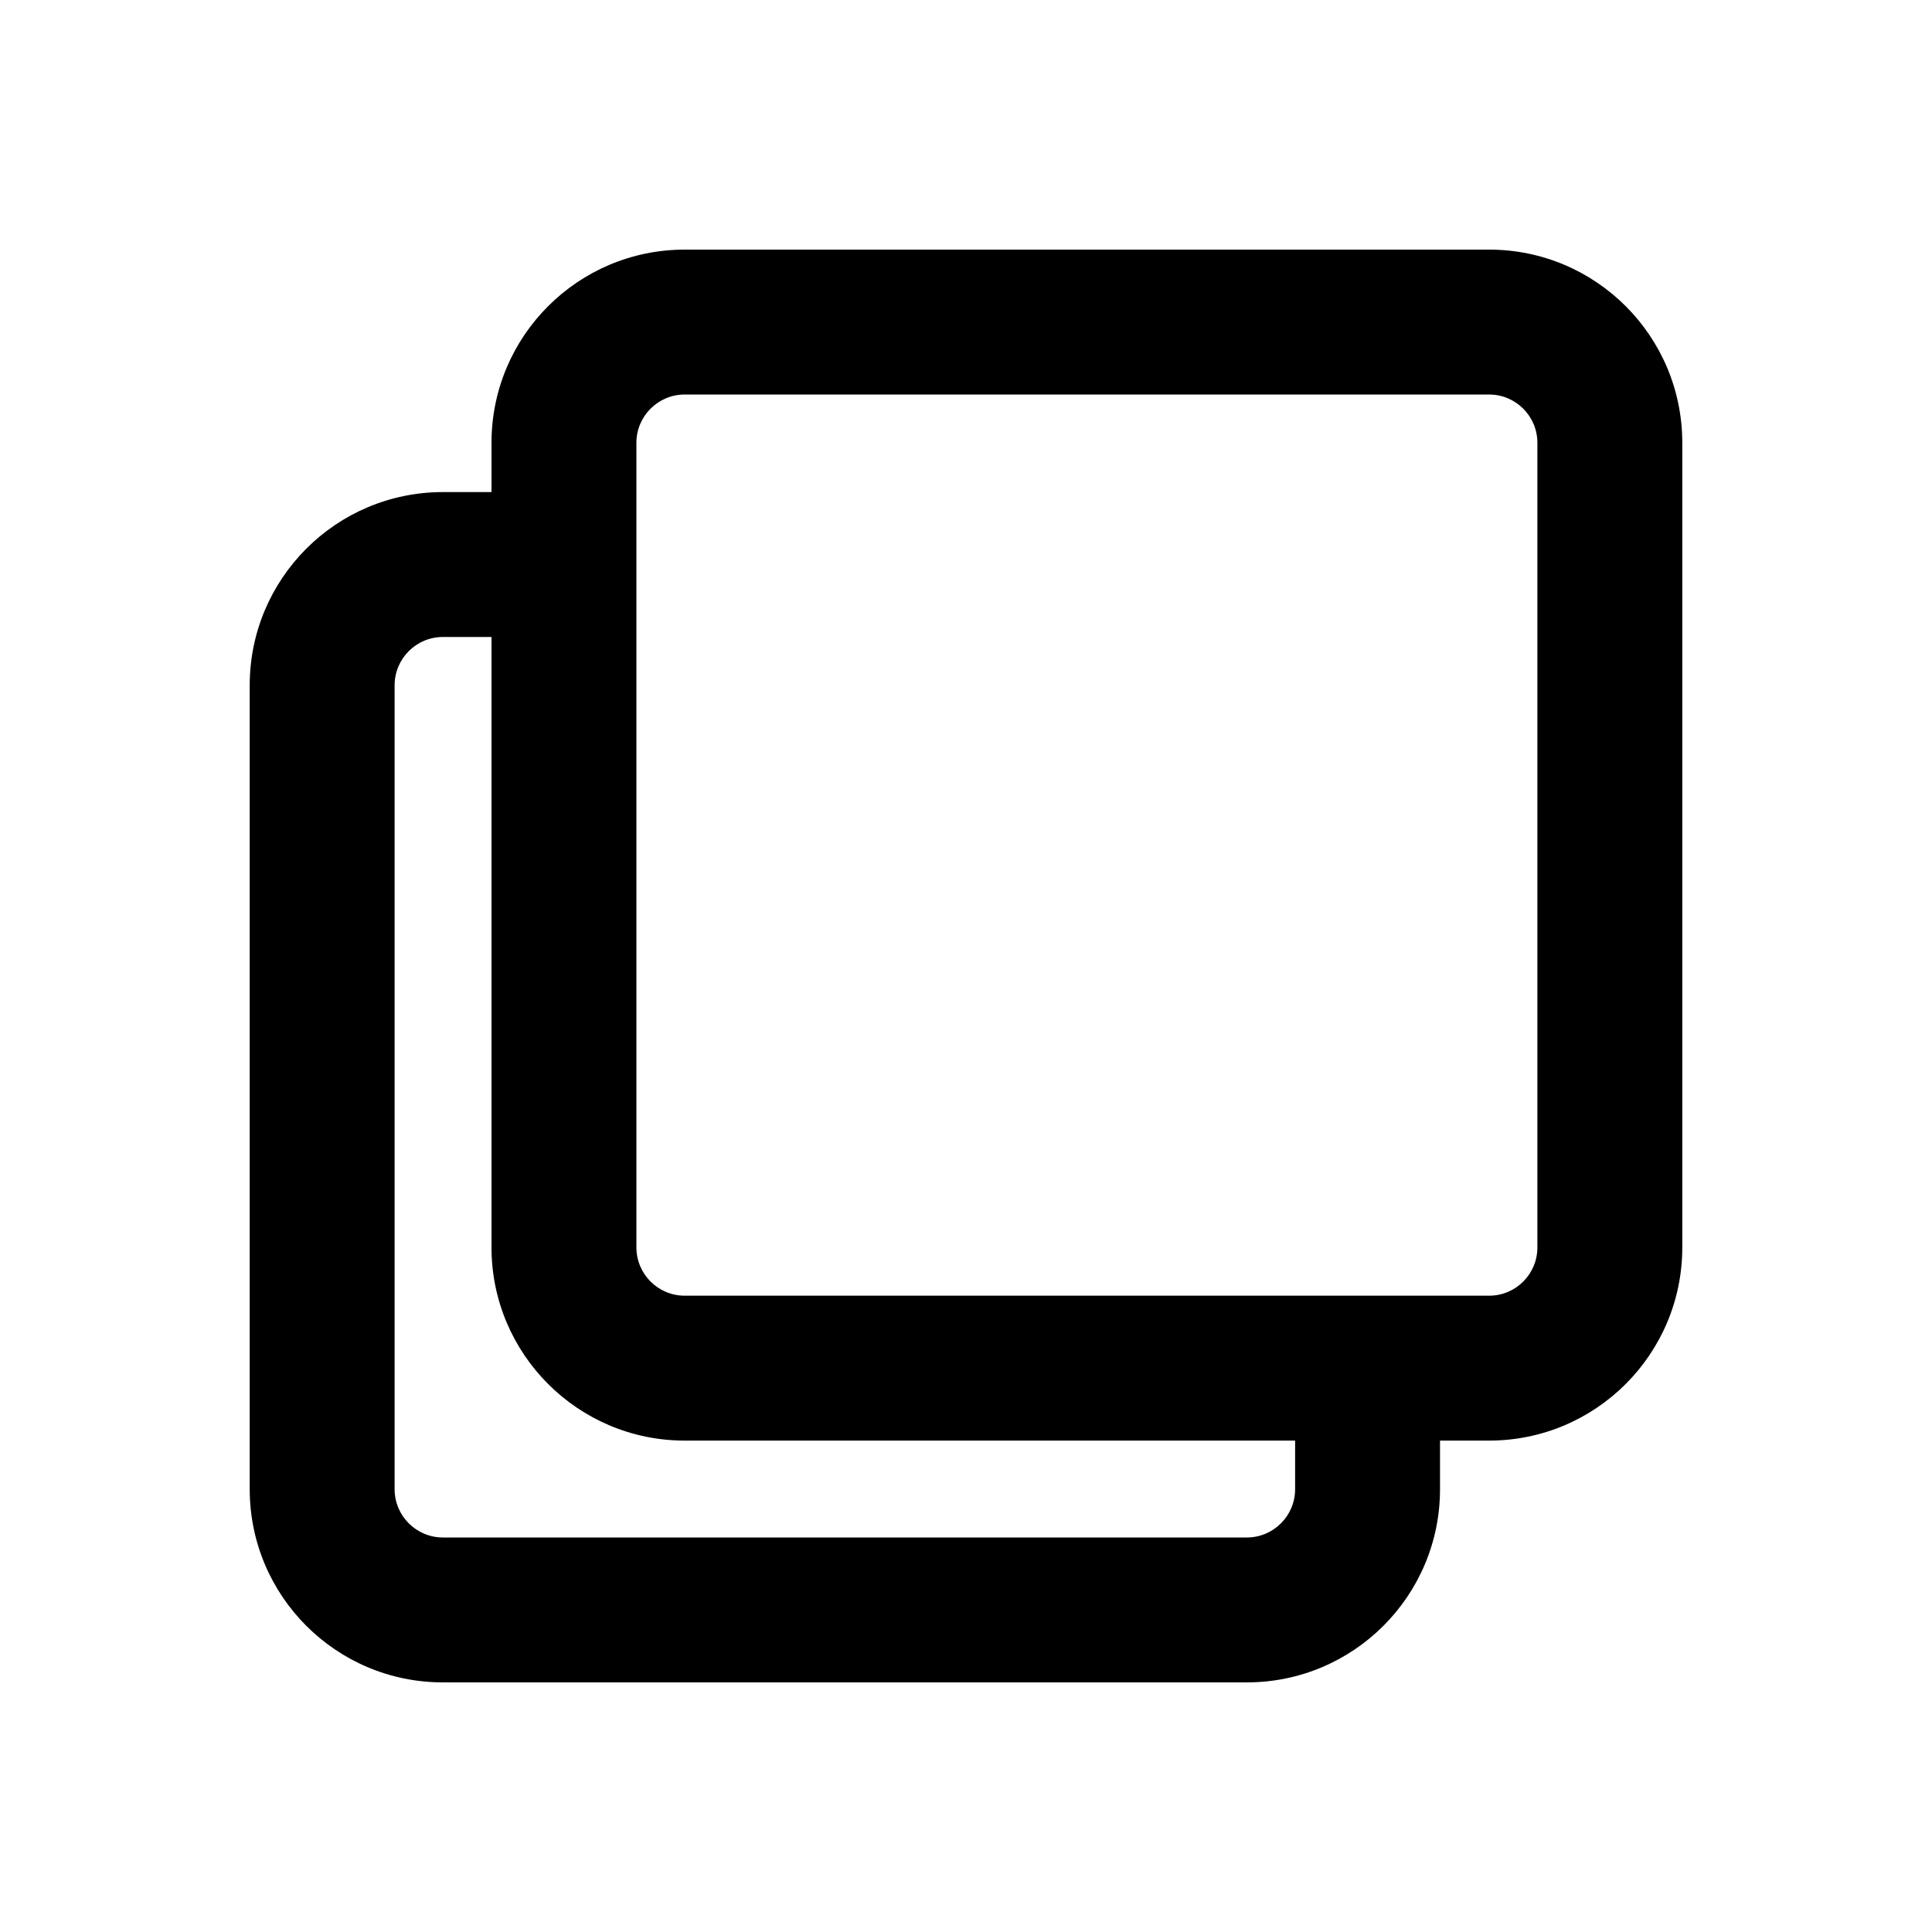
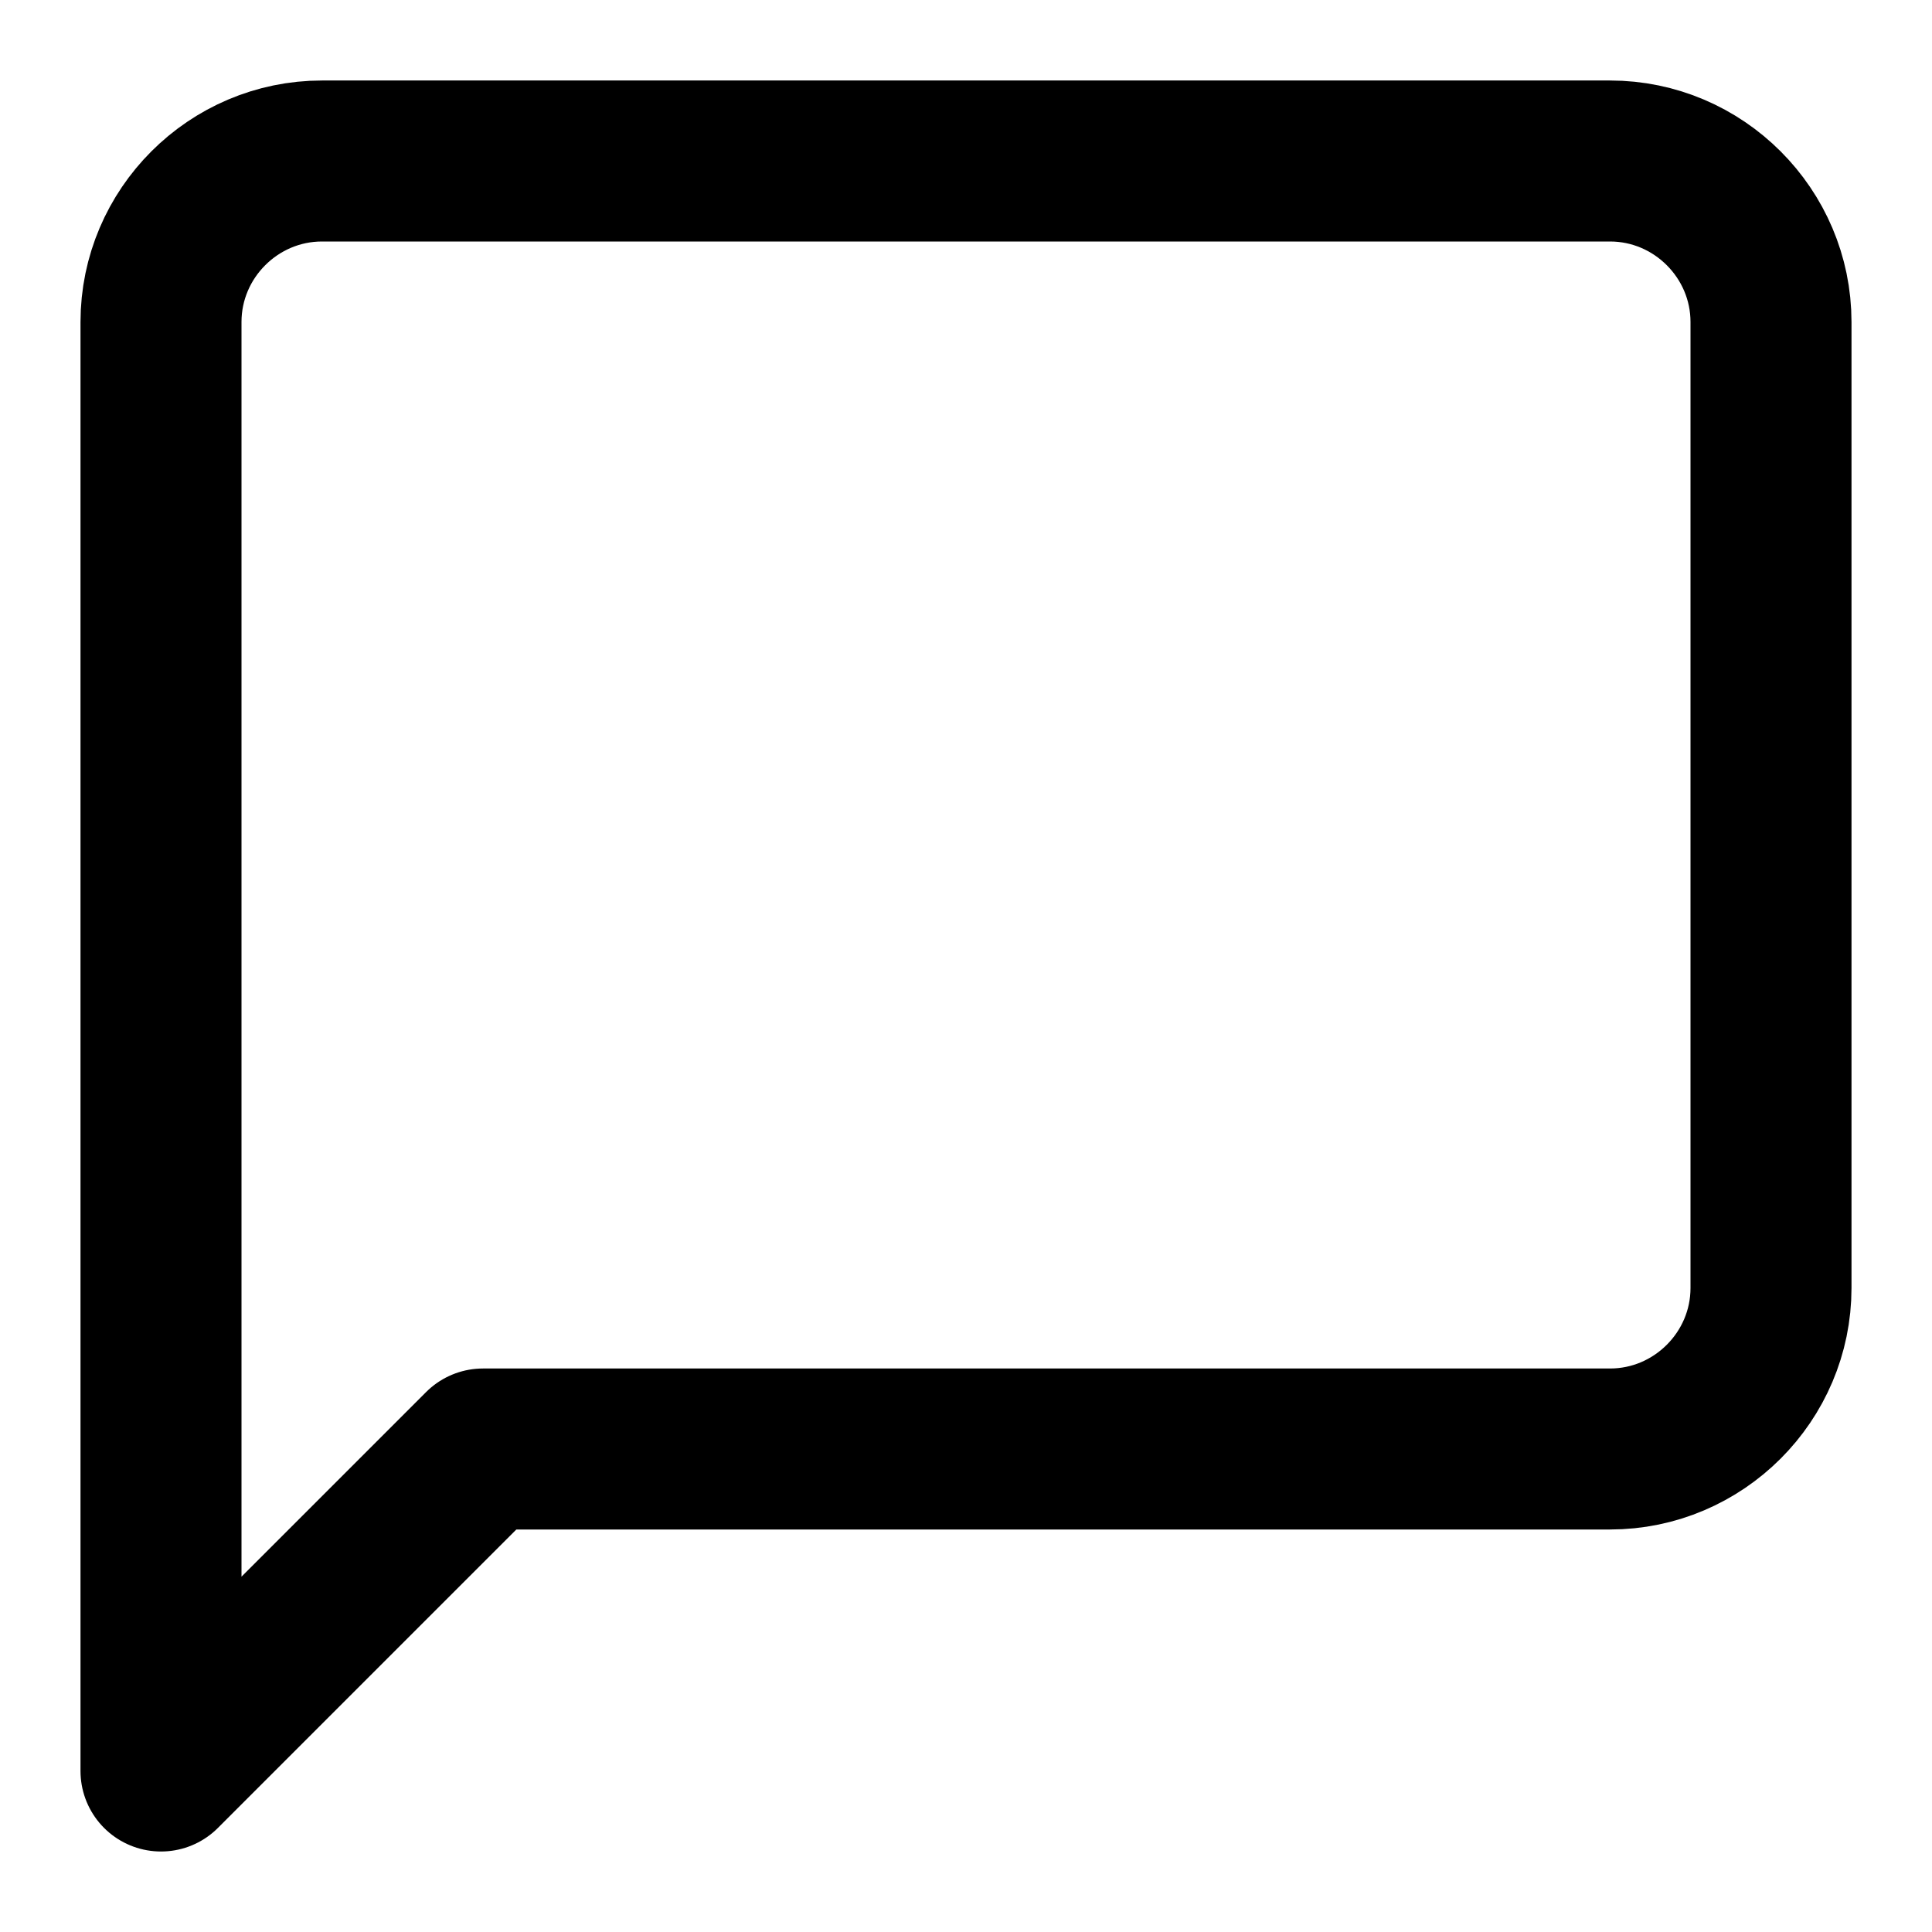
- <svg xmlns="http://www.w3.org/2000/svg" width="20" height="20" viewBox="0 0 20 20" fill="none">
-   <path fill-rule="evenodd" clip-rule="evenodd" d="M6.588 4.584C6.588 4.308 6.812 4.084 7.088 4.084H15.415C15.691 4.084 15.915 4.308 15.915 4.584L15.915 12.913C15.915 13.189 15.692 13.413 15.415 13.413H7.088C6.812 13.413 6.588 13.189 6.588 12.913V4.584ZM7.088 2.584C5.984 2.584 5.088 3.479 5.088 4.584V5.094H4.585C3.48 5.094 2.585 5.99 2.585 7.094V15.416C2.585 16.521 3.48 17.416 4.585 17.416H12.907C14.011 17.416 14.907 16.521 14.907 15.416L14.907 14.913H15.415C16.52 14.913 17.415 14.017 17.415 12.913L17.415 4.584C17.415 3.479 16.52 2.584 15.415 2.584H7.088ZM13.407 14.913H7.088C5.984 14.913 5.088 14.017 5.088 12.913V6.594H4.585C4.309 6.594 4.085 6.818 4.085 7.094V15.416C4.085 15.692 4.309 15.916 4.585 15.916H12.907C13.183 15.916 13.407 15.692 13.407 15.416L13.407 14.913Z" fill="currentColor" />
+ <svg xmlns="http://www.w3.org/2000/svg" viewBox="0 0 24 24" fill="none">
+   <path d="M20 2H4c-1.1 0-2 .9-2 2v18l4-4h14c1.1 0 2-.9 2-2V4c0-1.1-.9-2-2-2z" stroke="currentColor" stroke-width="2" stroke-linecap="round" stroke-linejoin="round" />
</svg>
